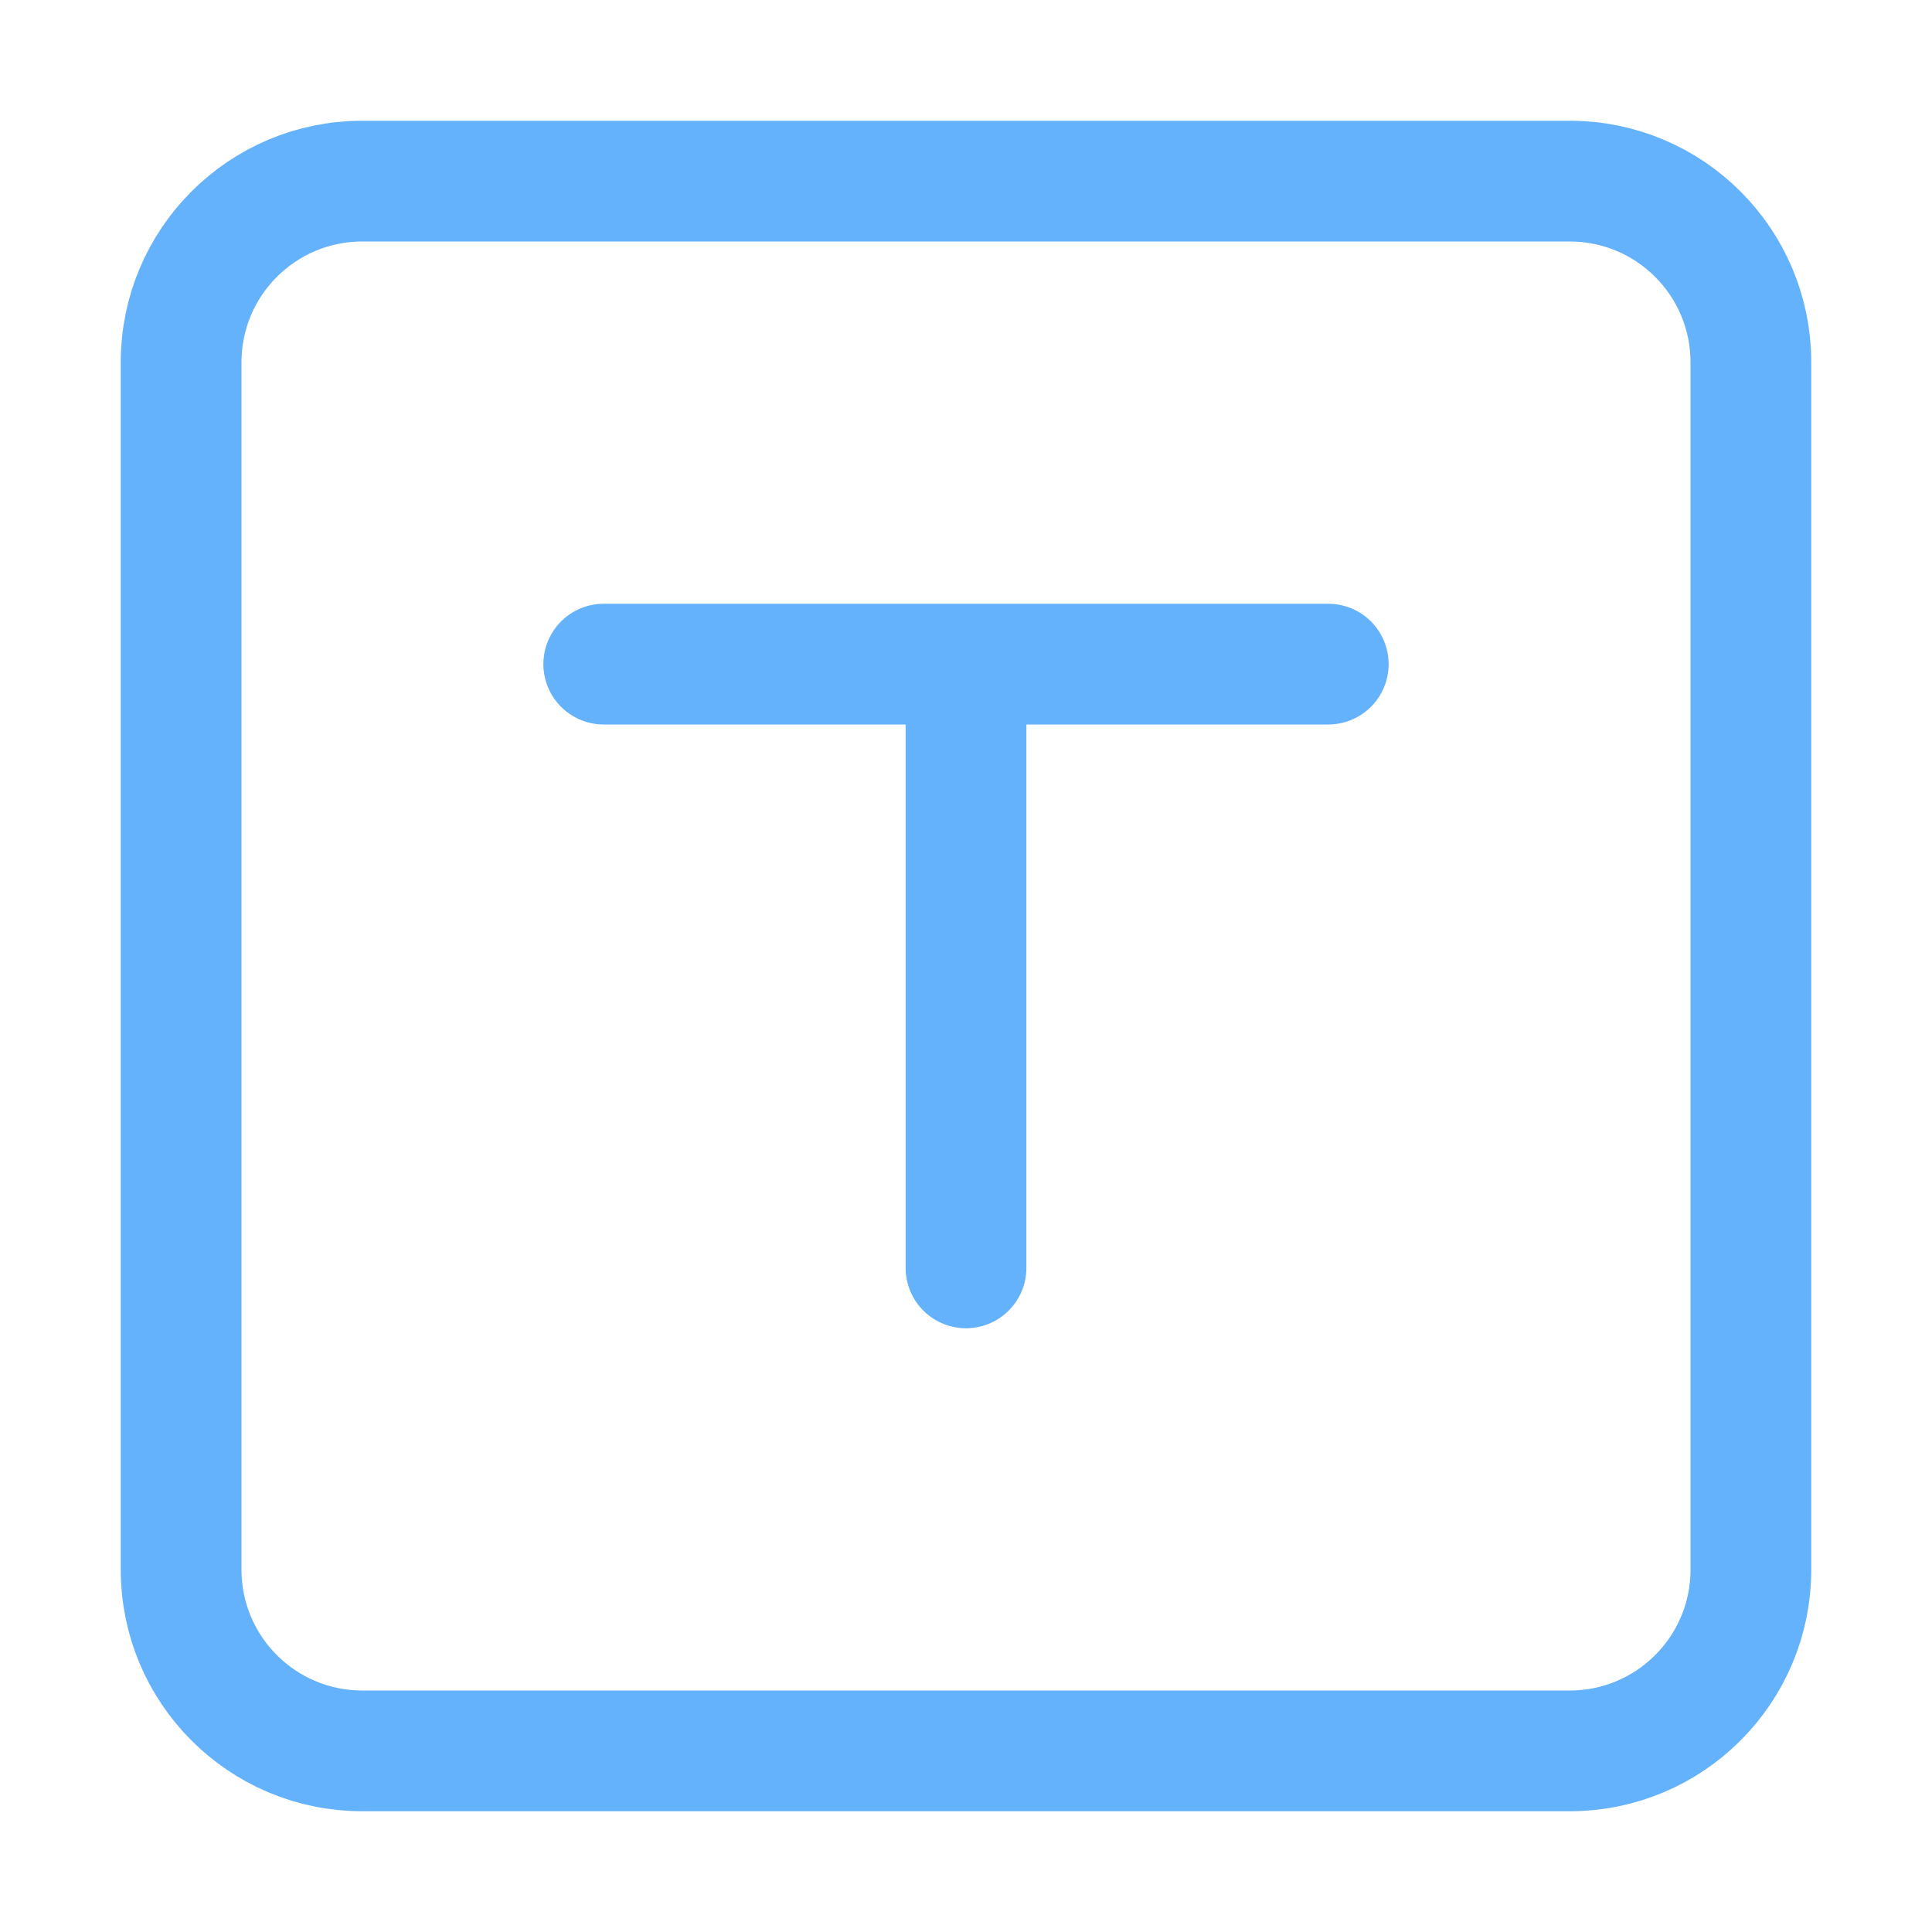
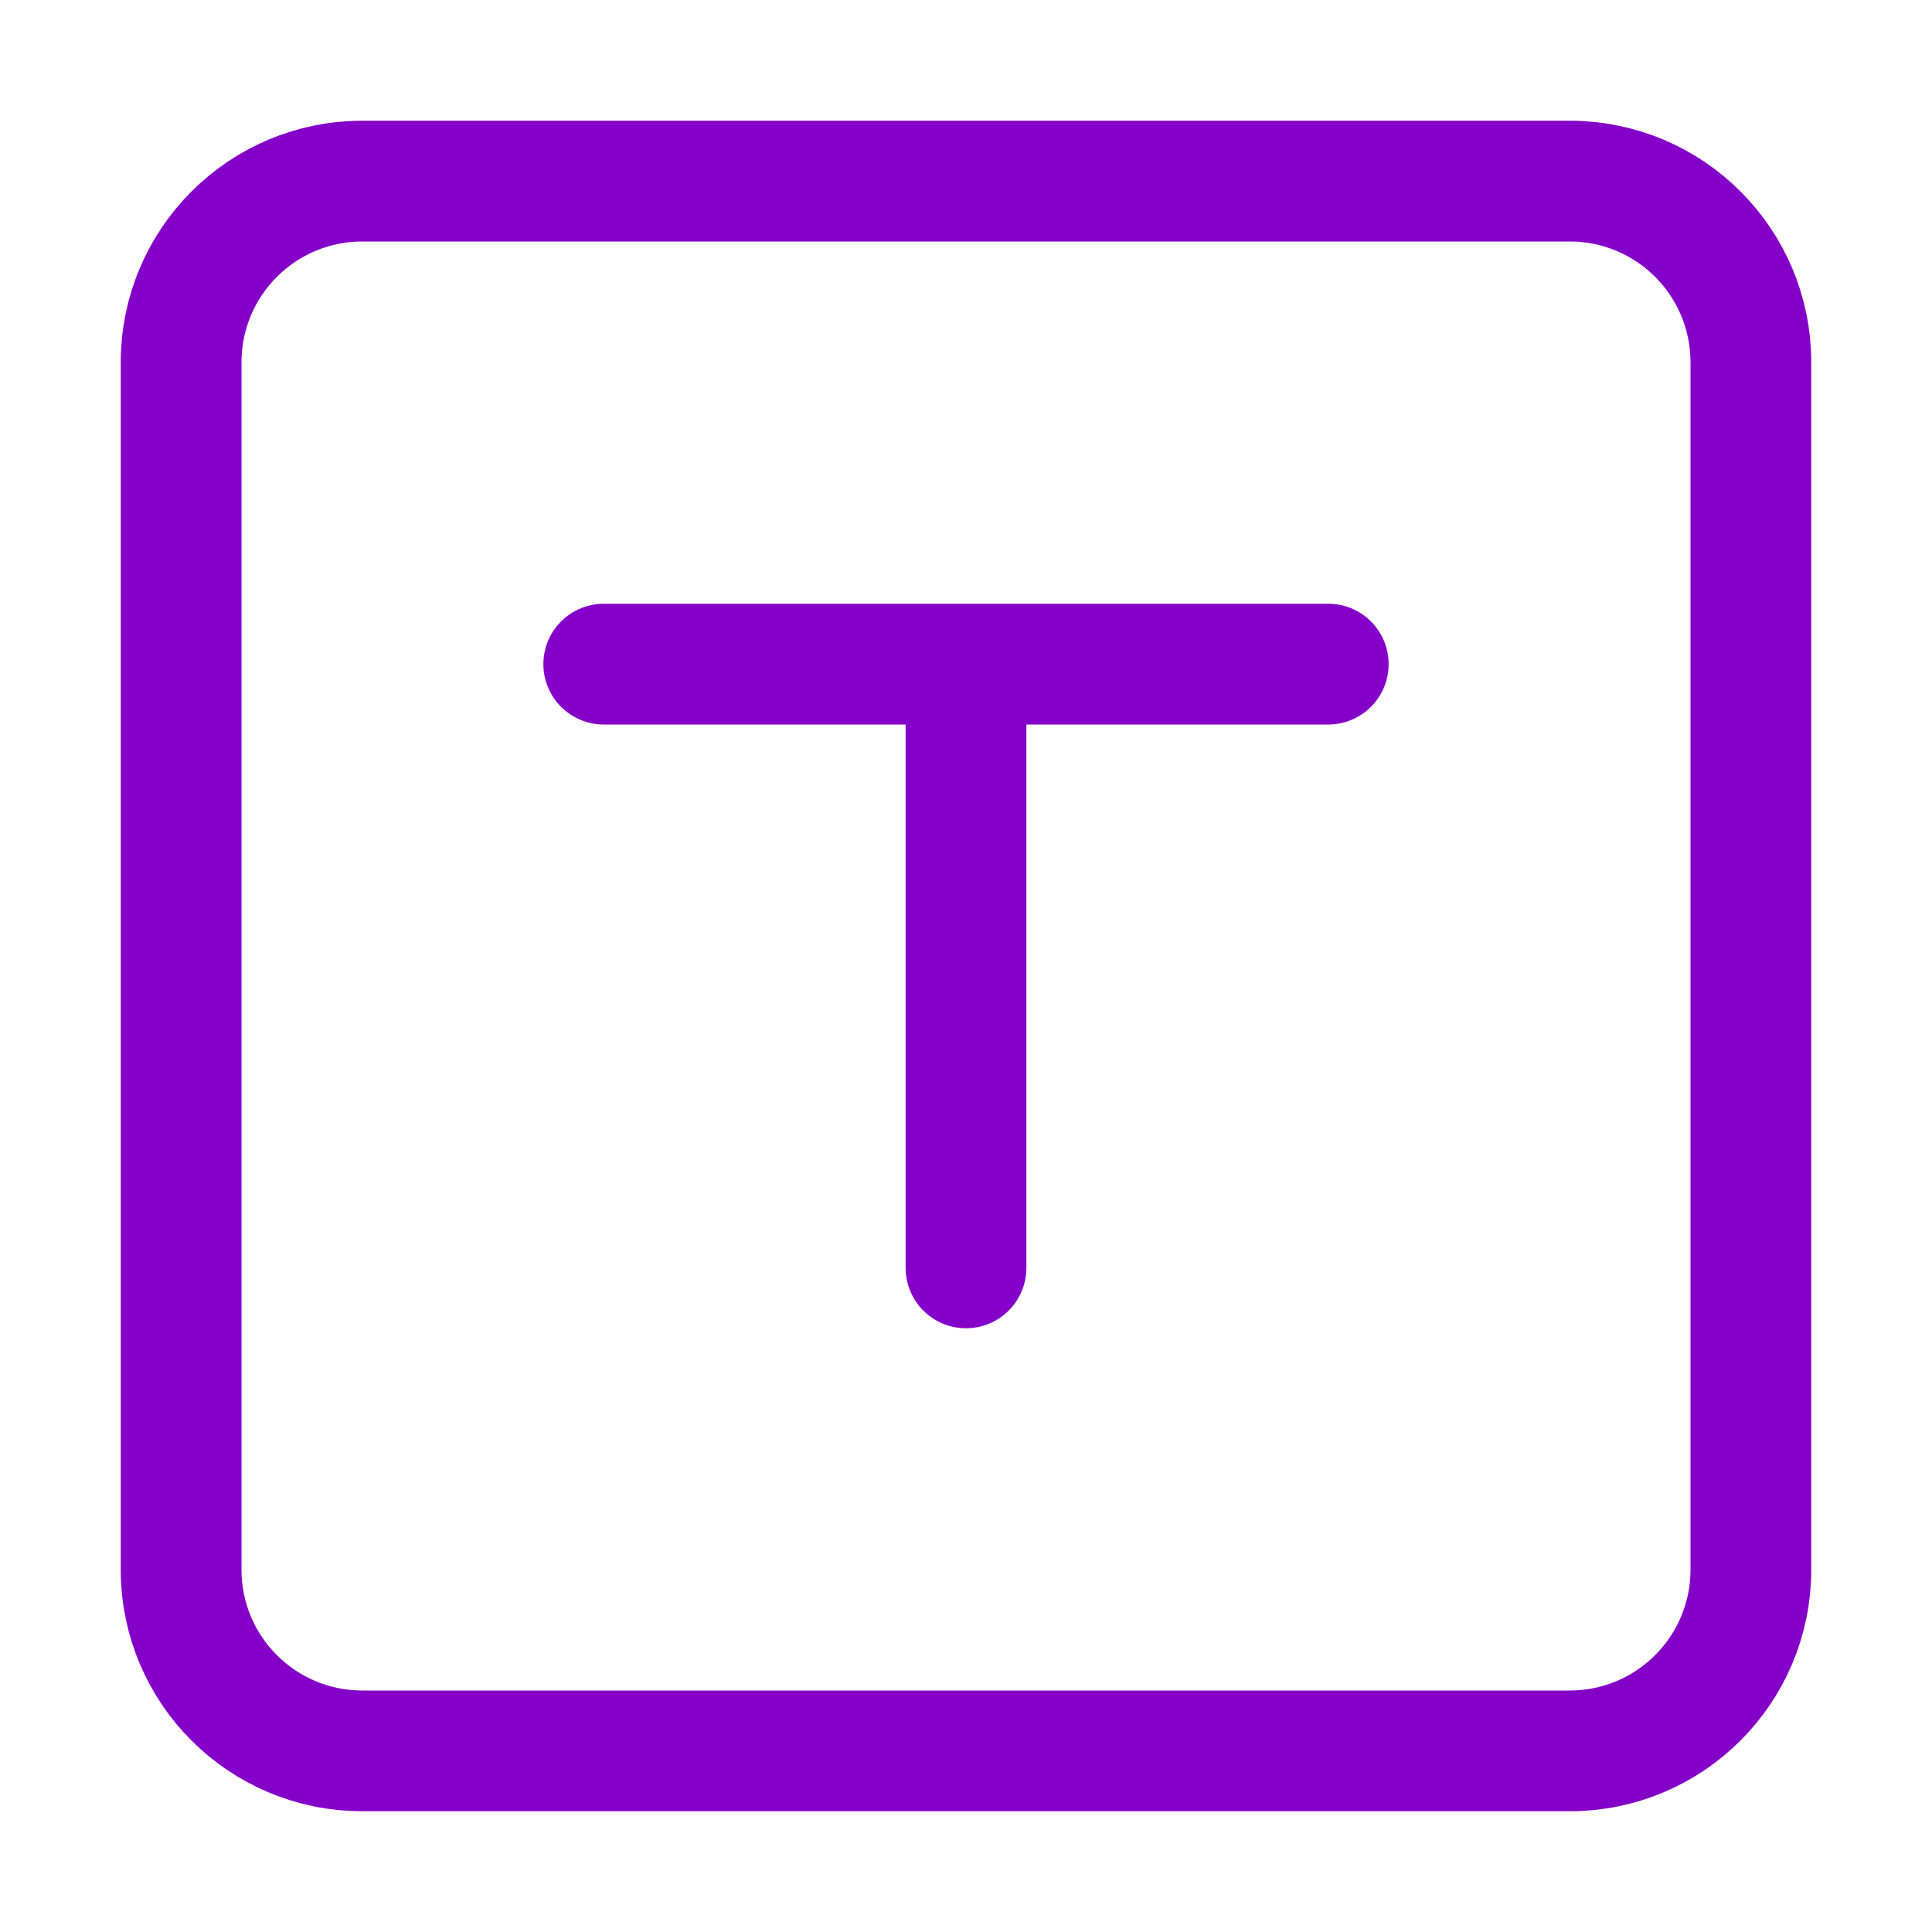
<svg xmlns="http://www.w3.org/2000/svg" width="16" height="16" viewBox="0 0 16 16" fill="none">
-   <rect x="1.5" y="1.5" width="13" height="13" rx="1.5" stroke="#64b2fc" stroke-width="1" />
-   <path d="M5 5.5h6M8 5.5v5" stroke="#64b2fc" stroke-width="1" stroke-linecap="round" />
+   <rect x="1.5" y="1.5" width="13" height="13" rx="1.5" stroke="#8400C9FF" stroke-width="1" />
+   <path d="M5 5.5h6M8 5.5v5" stroke="#8400C9FF" stroke-width="1" stroke-linecap="round" />
</svg>
